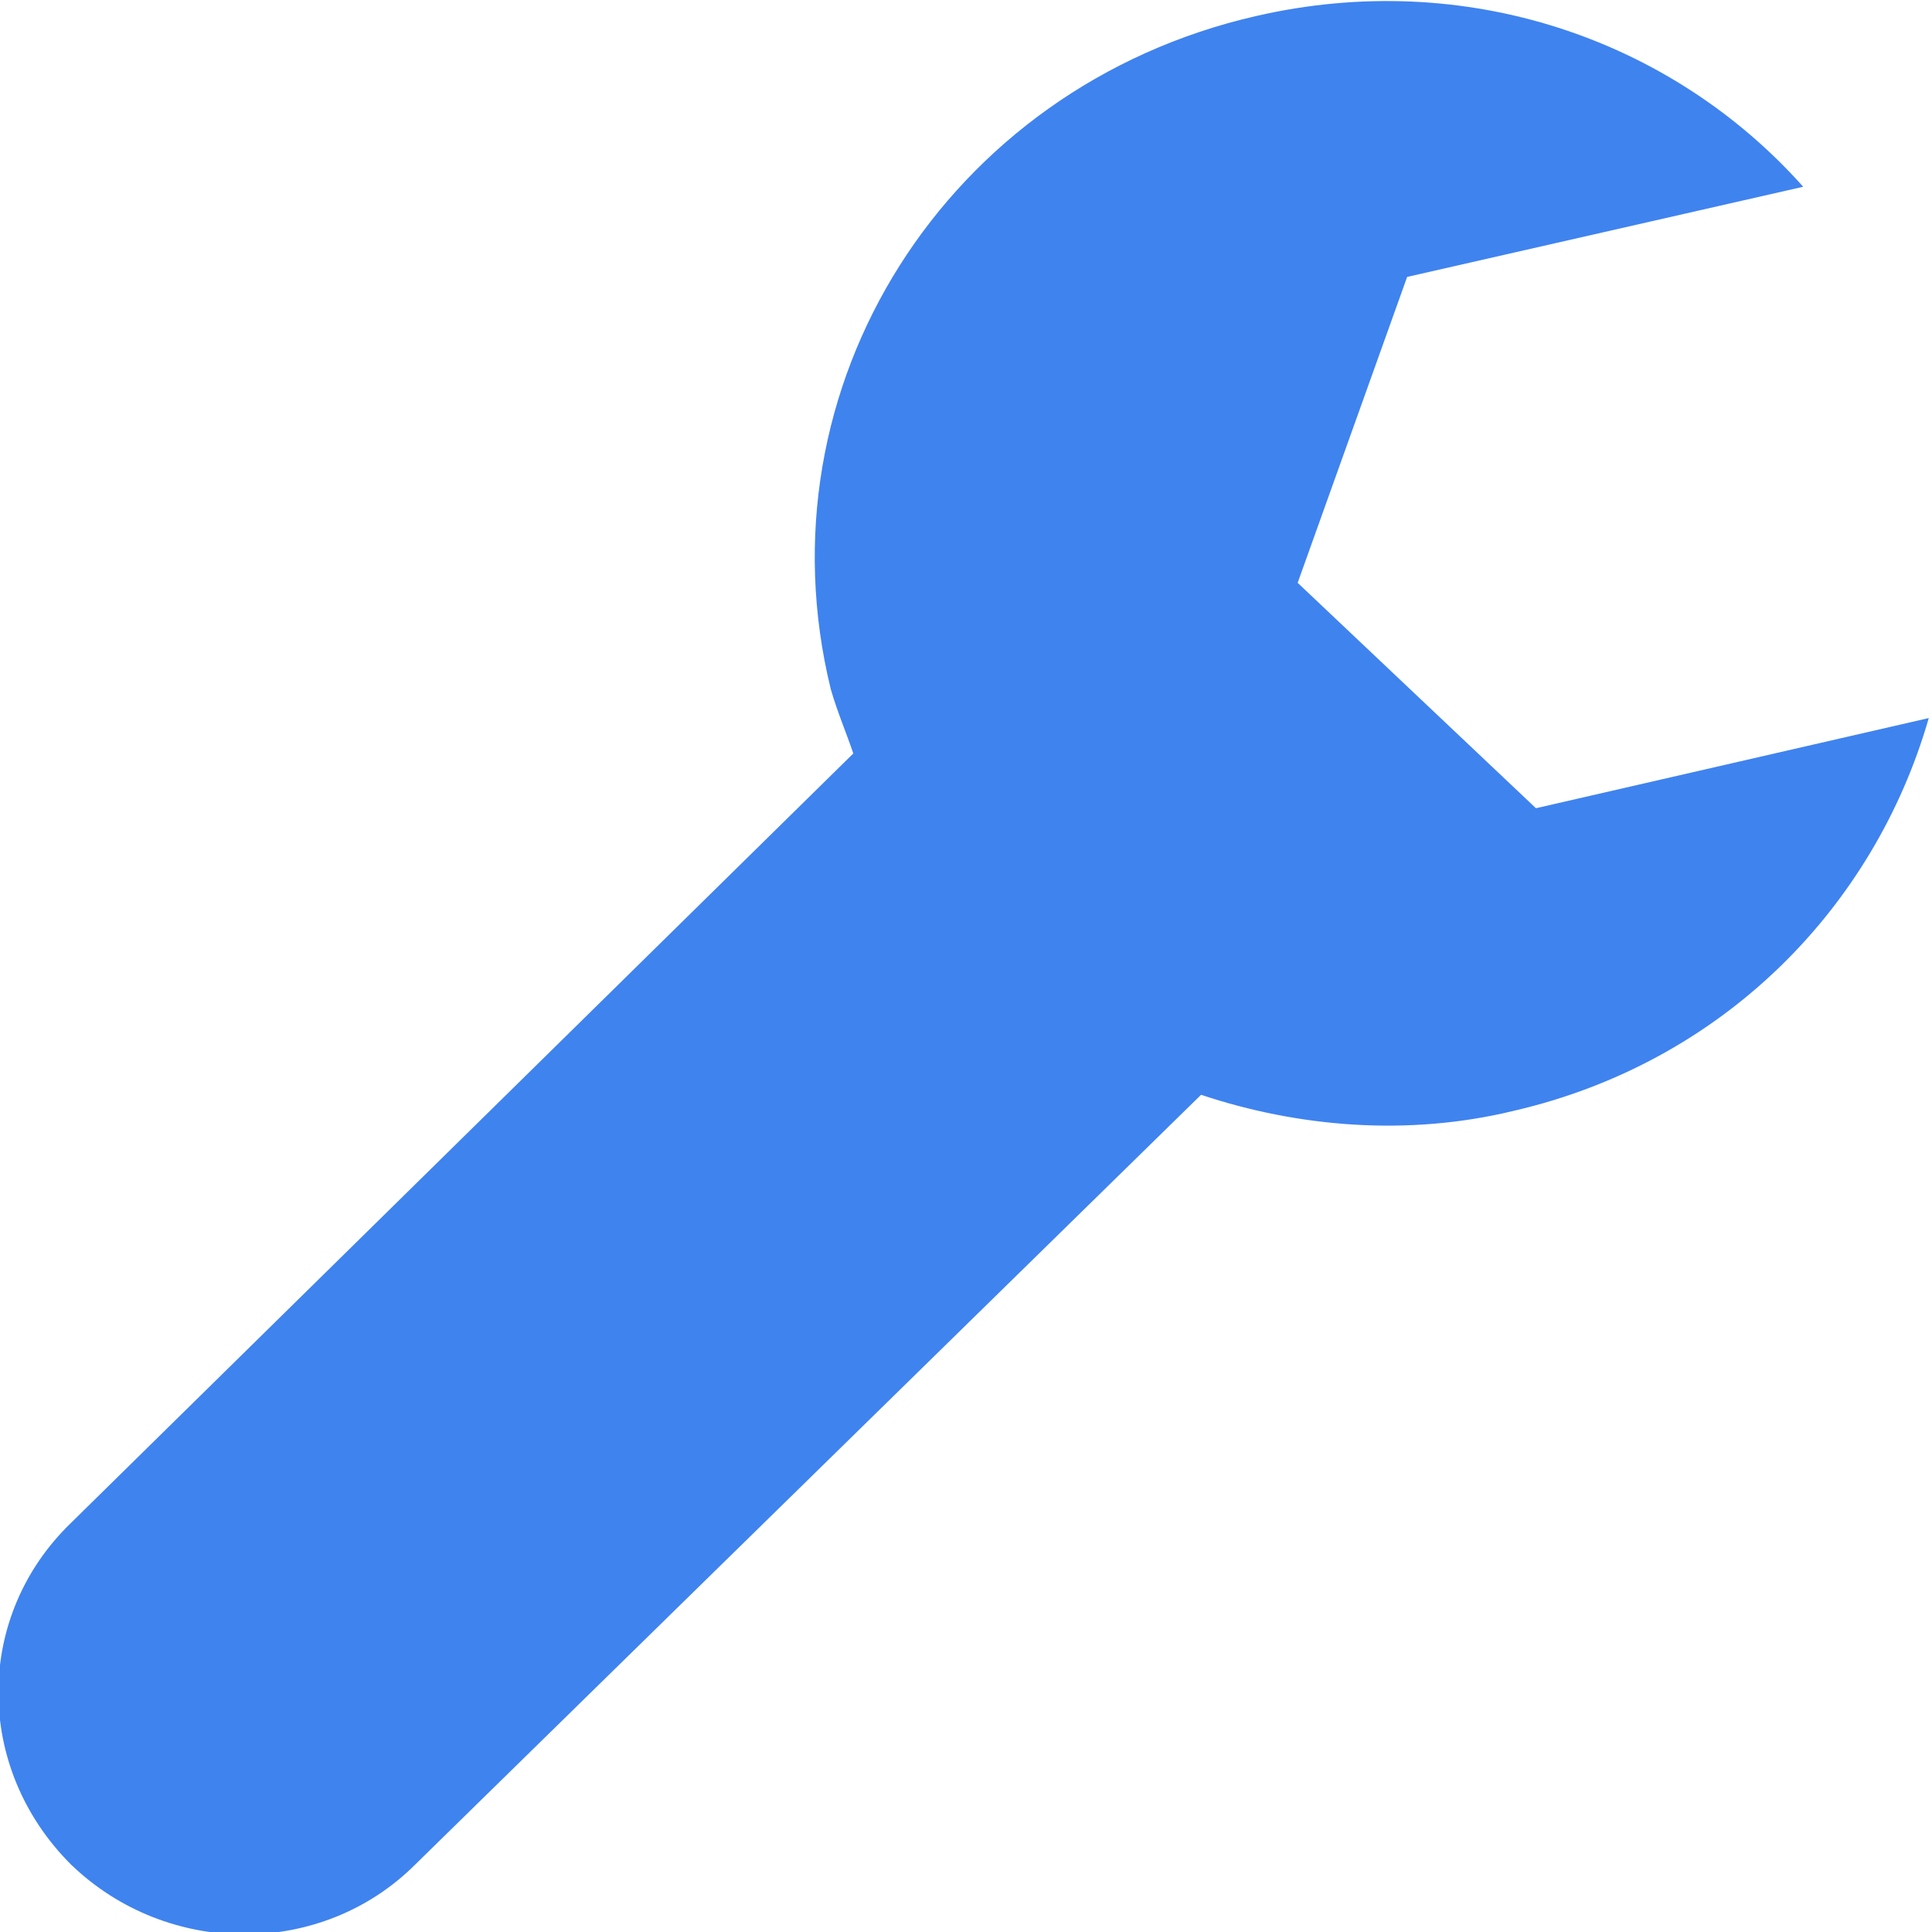
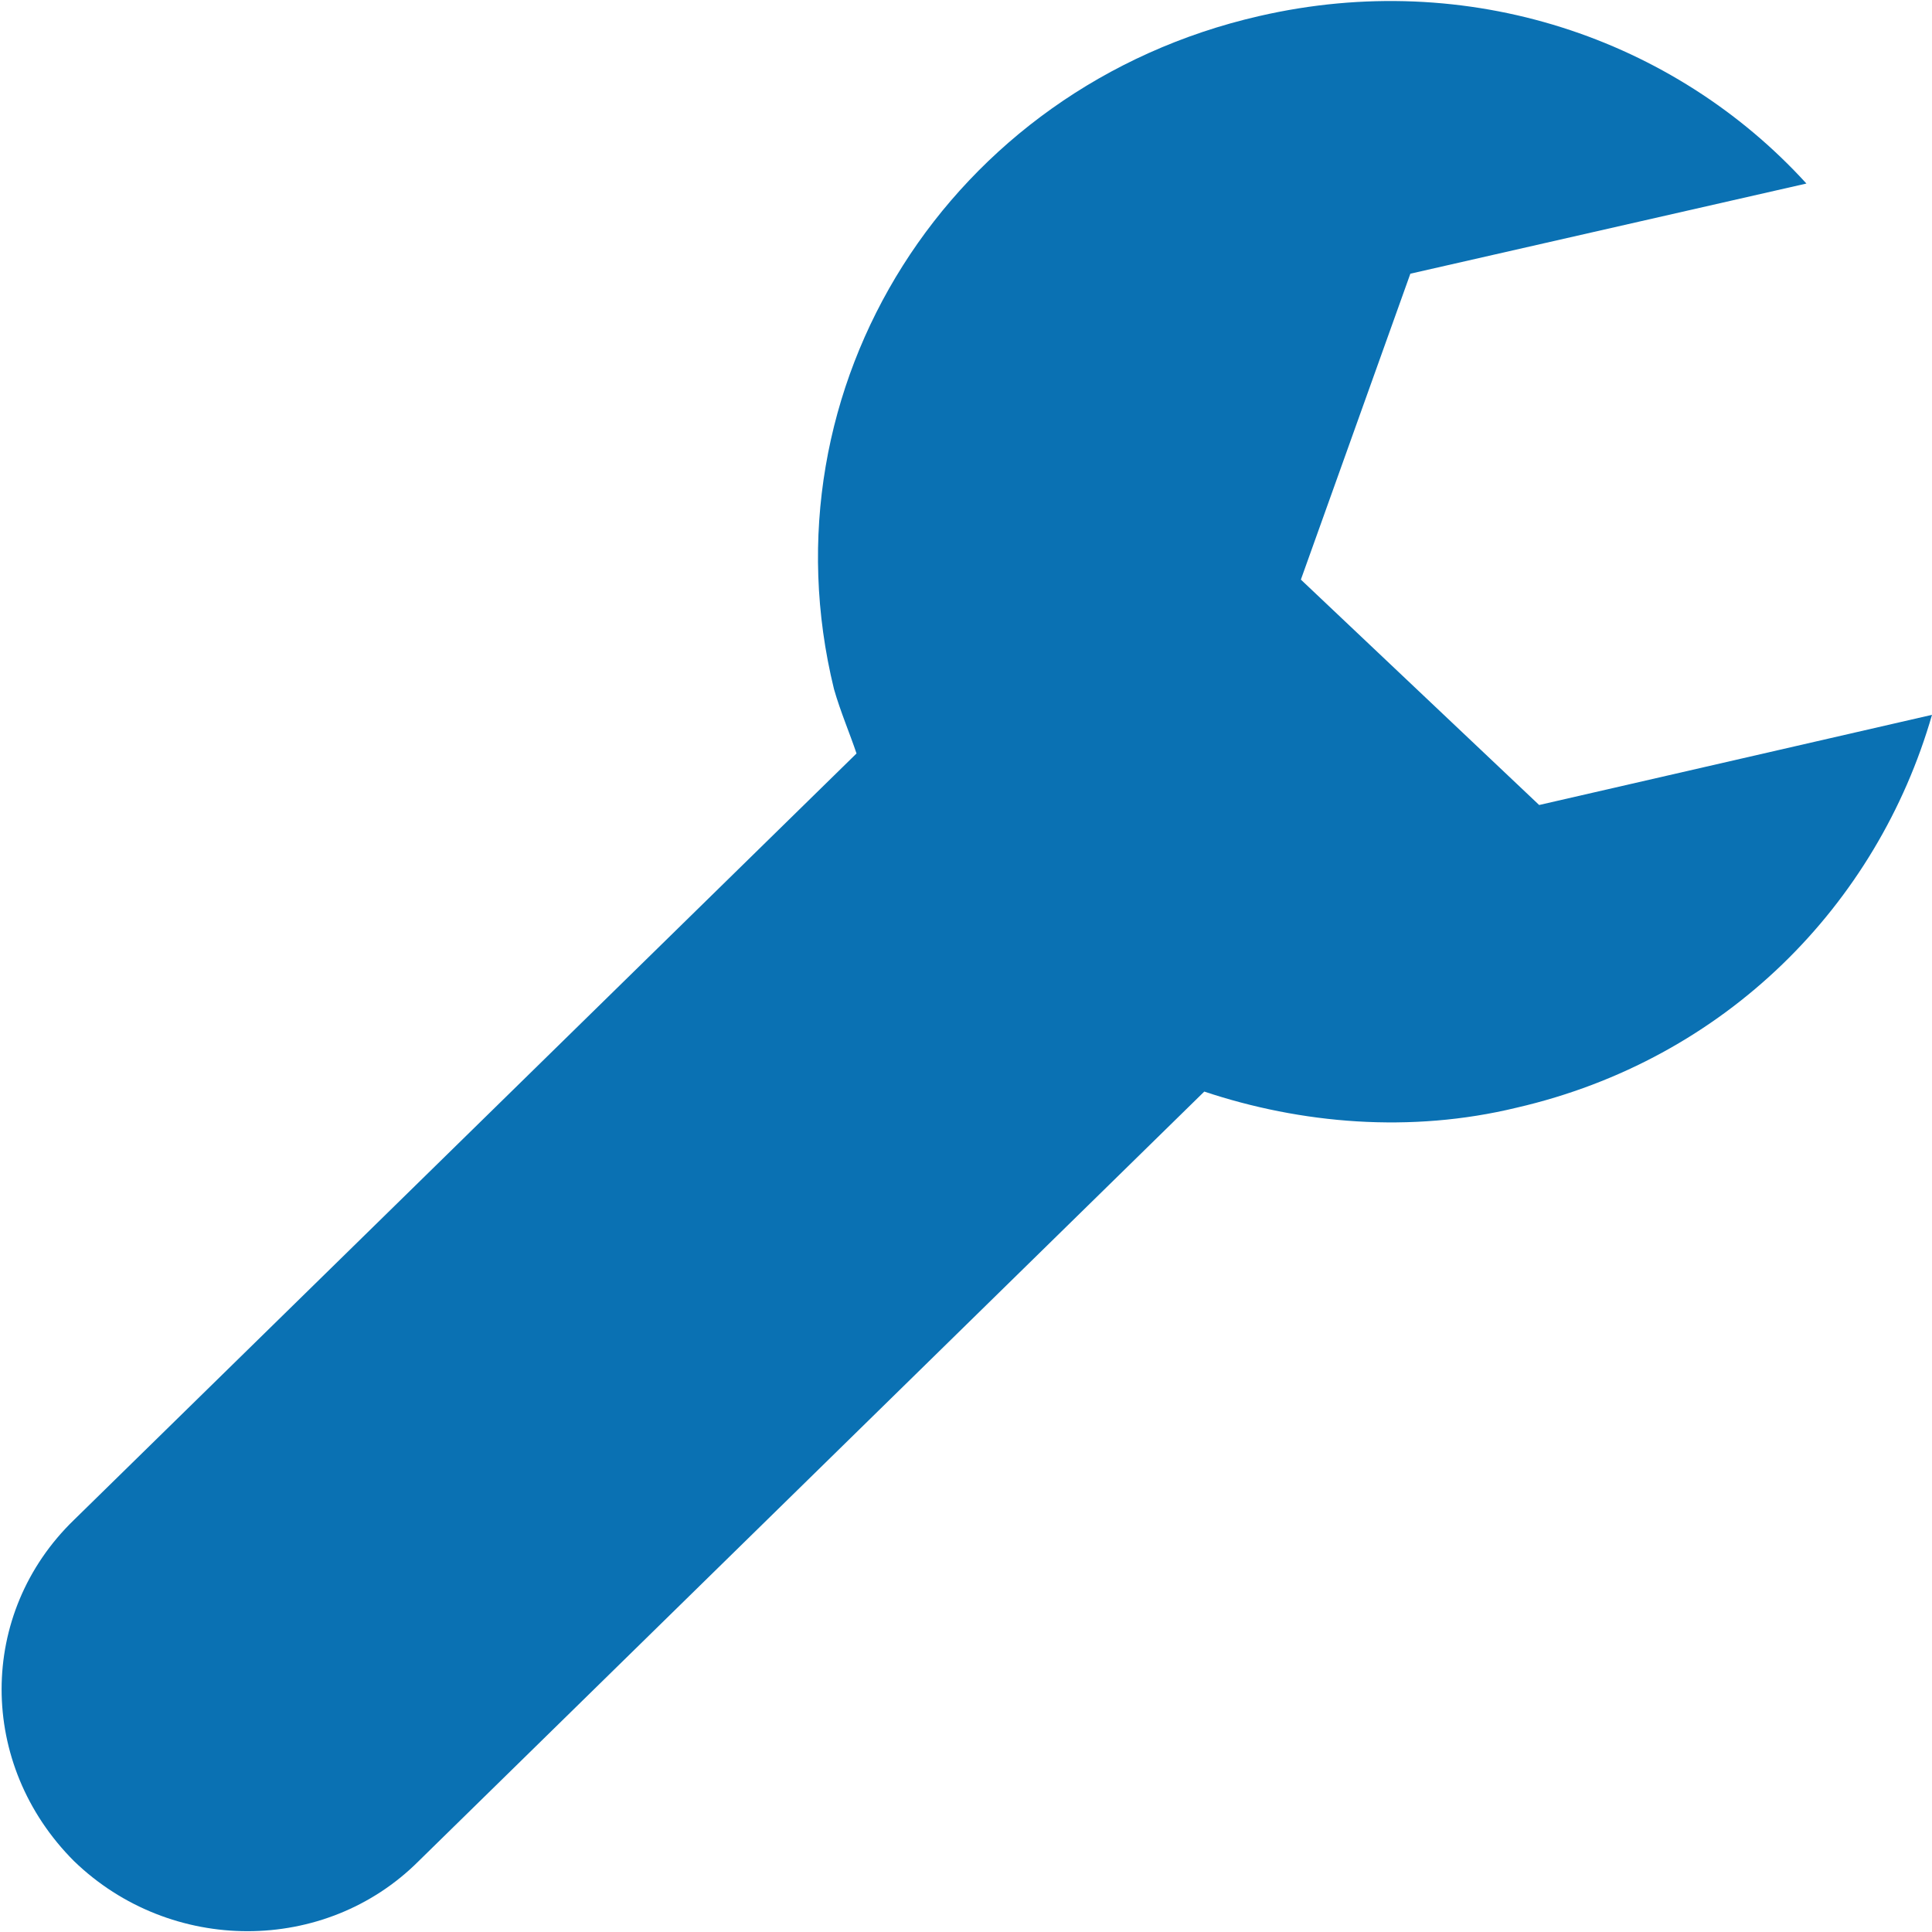
<svg xmlns="http://www.w3.org/2000/svg" version="1.1" id="Calque_1" x="0px" y="0px" viewBox="0 0 60 60" style="enable-background:new 0 0 60 60;" xml:space="preserve">
  <style type="text/css">
- 	.st0{fill:#3F83EF;}
+ 	.st0{fill:#0A71B3;}
</style>
-   <path class="st0" d="M47.7,25.1l-7.4-7l3.4-9.5l12.3-2.8C51.9,1.2,45.5-1,39,0.5C29.4,2.7,23.5,12,25.8,21.4c0.2,0.7,0.5,1.4,0.7,2  L2.2,47.3c-3,2.9-3,7.6,0,10.6c3,2.9,7.8,2.9,10.7,0l24.4-23.9c3,1,6.4,1.3,9.7,0.5c6.5-1.5,11.2-6.3,12.9-12.2L47.7,25.1z" />
+   <path class="st0" d="M47.8,25l-7.4-7l3.4-9.5l12.3-2.8C52,1.2,45.6-1,39.1,0.5C29.5,2.7,23.6,12,25.9,21.4c0.2,0.7,0.5,1.4,0.7,2  L2.3,47.2c-3,2.9-3,7.6,0,10.6c3,2.9,7.8,2.9,10.7,0l24.4-23.9c3,1,6.4,1.3,9.7,0.5c6.5-1.5,11.2-6.3,12.9-12.2L47.8,25z" />
</svg>
